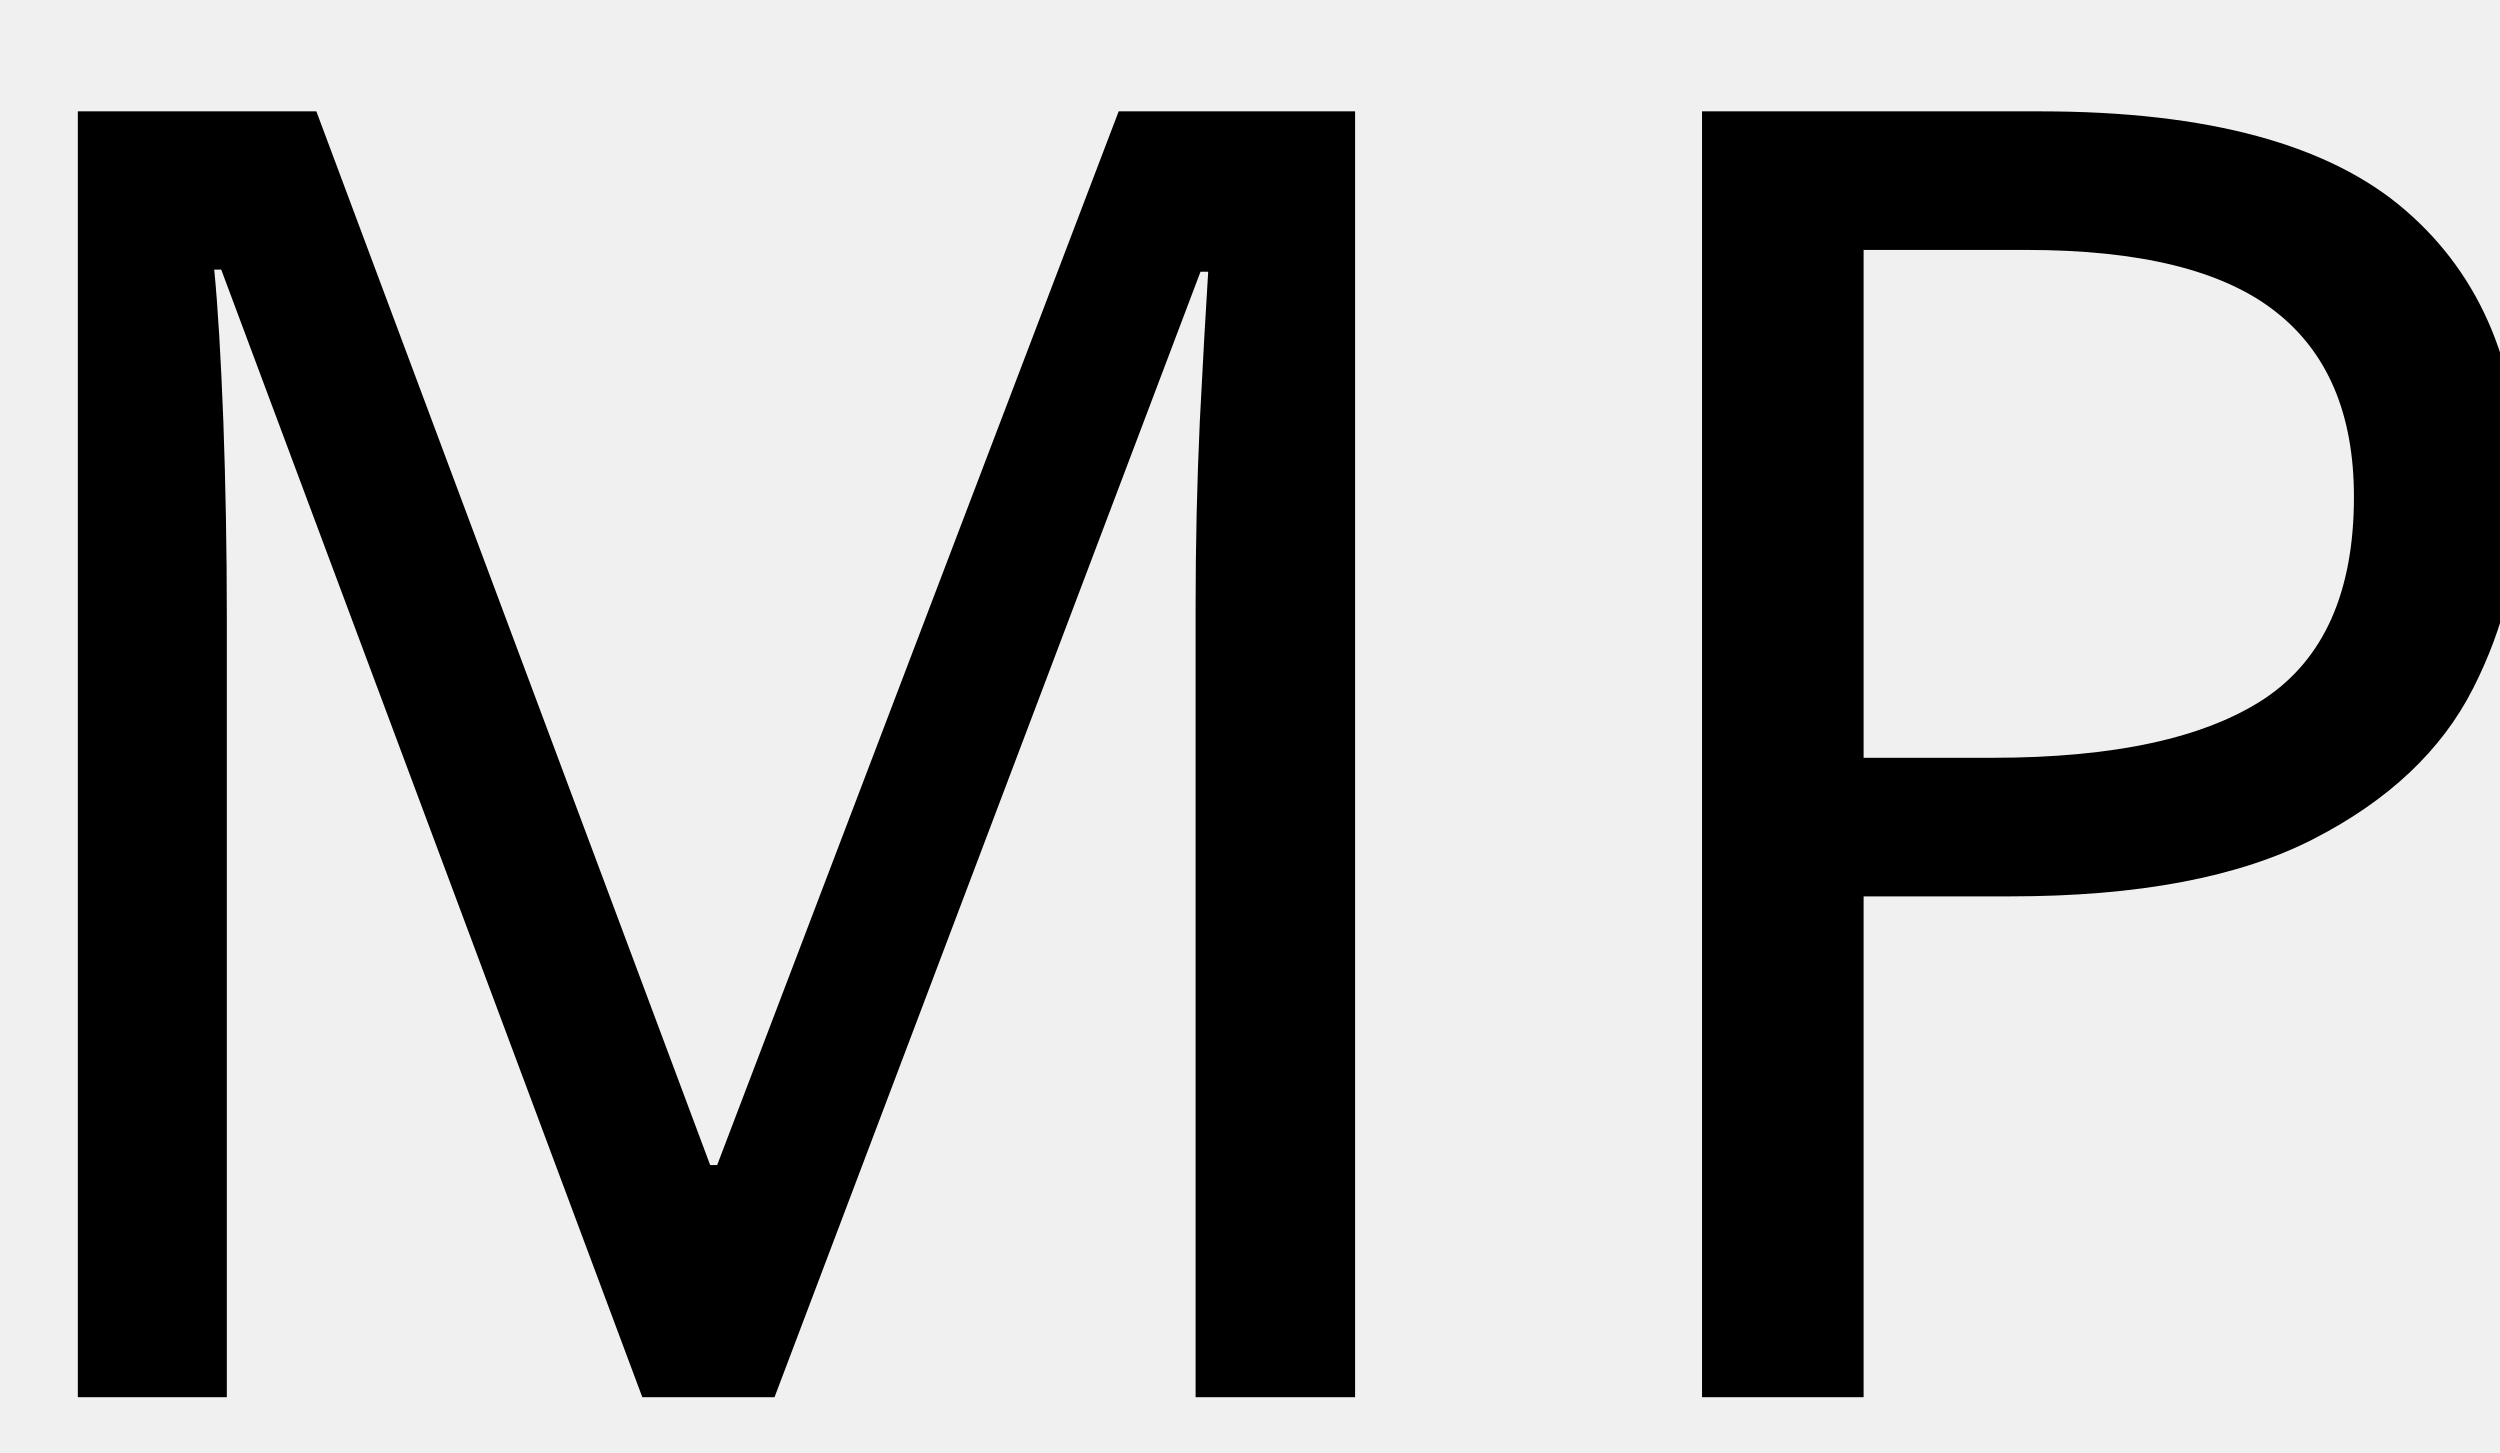
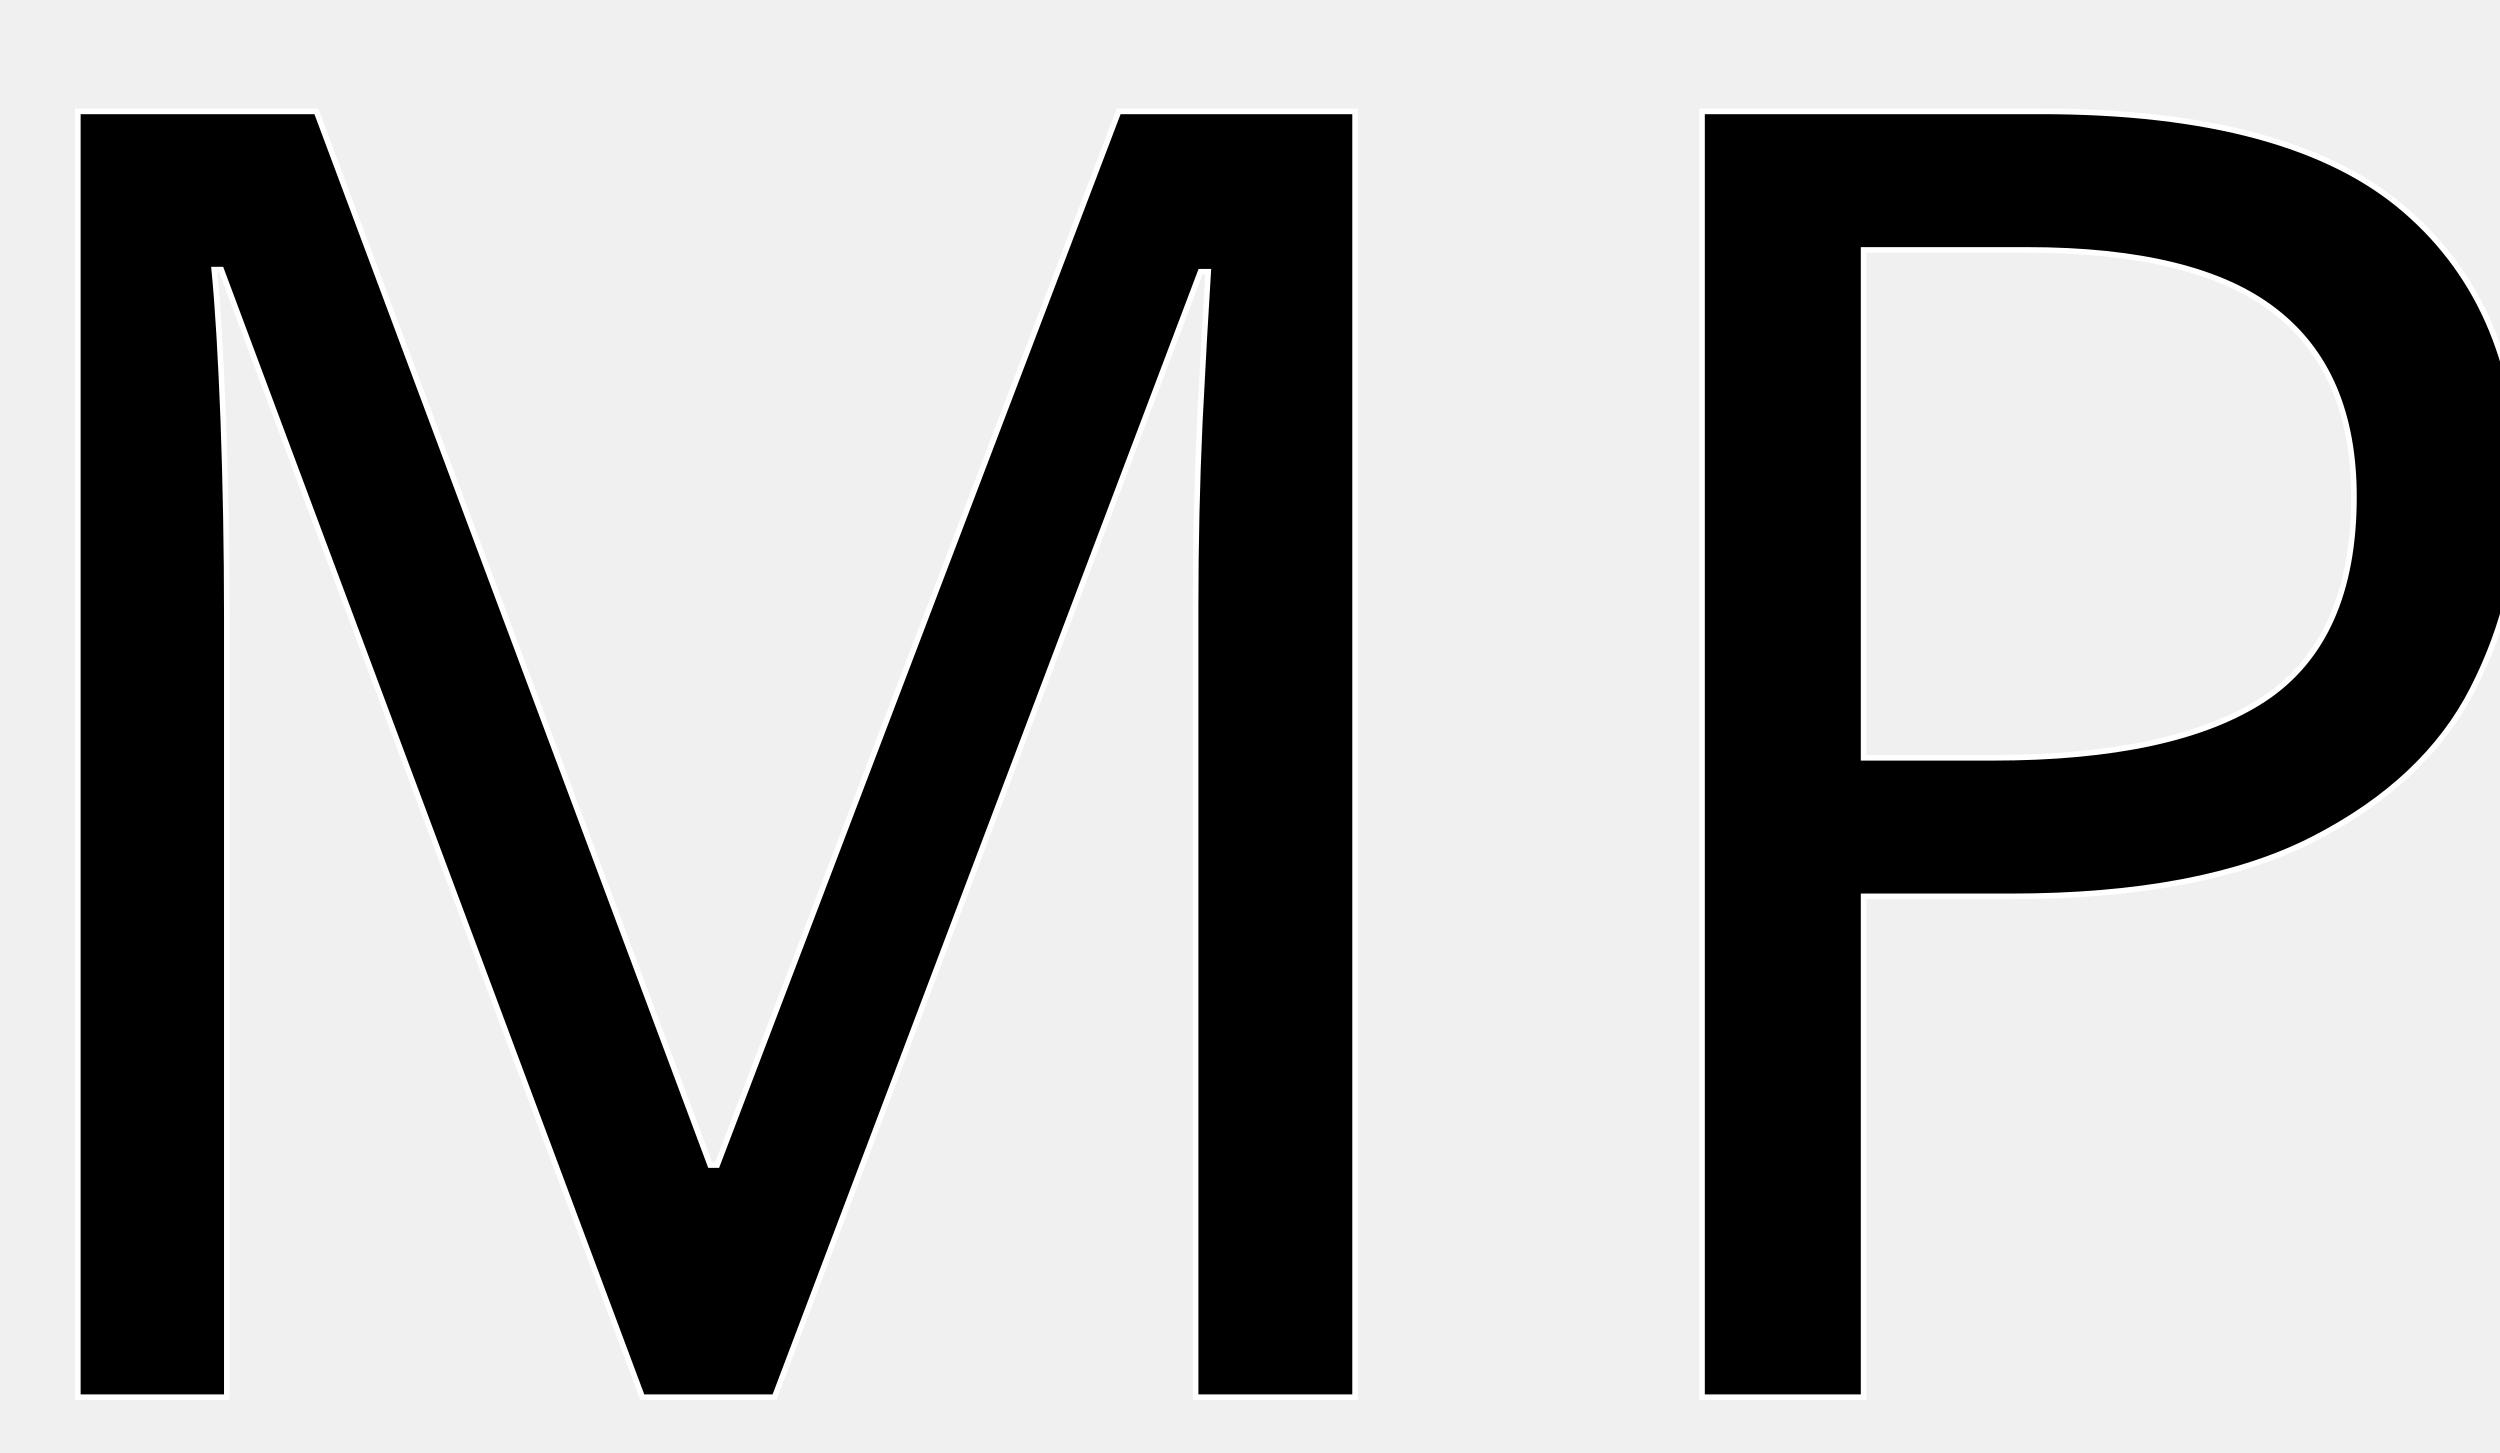
<svg xmlns="http://www.w3.org/2000/svg" width="210mm" height="122mm" viewBox="0 0 210 122" version="1.1" id="svg5">
  <defs id="defs2">
    <rect x="137.292" y="269.707" width="606.842" height="465.134" id="rect4389" />
  </defs>
  <g id="layer1">
-     <text xml:space="preserve" transform="matrix(3.760405,0,0,3.781574,-524.3105,-1036.399)" id="text4387" style="font-size:40px;line-height:1.25;font-family:sans-serif;word-spacing:0px;white-space:pre;shape-inside:url(#rect4389)">
-       <tspan x="137.293" y="305.098" id="tspan9081">MP</tspan>
+     <text xml:space="preserve" transform="matrix(3.760405,0,0,3.781574,-524.3105,-1036.399)" id="text4387" style="font-size:40px;line-height:1.25;font-family:sans-serif;word-spacing:0px;white-space:pre;shape-inside:url(#rect4389);stroke:#ffffff;stroke-opacity:1;stroke-width:0.125;stroke-miterlimit:4;stroke-dasharray:none">
+       <tspan x="137.293" y="305.098" id="tspan3634">MP</tspan>
    </text>
  </g>
</svg>
